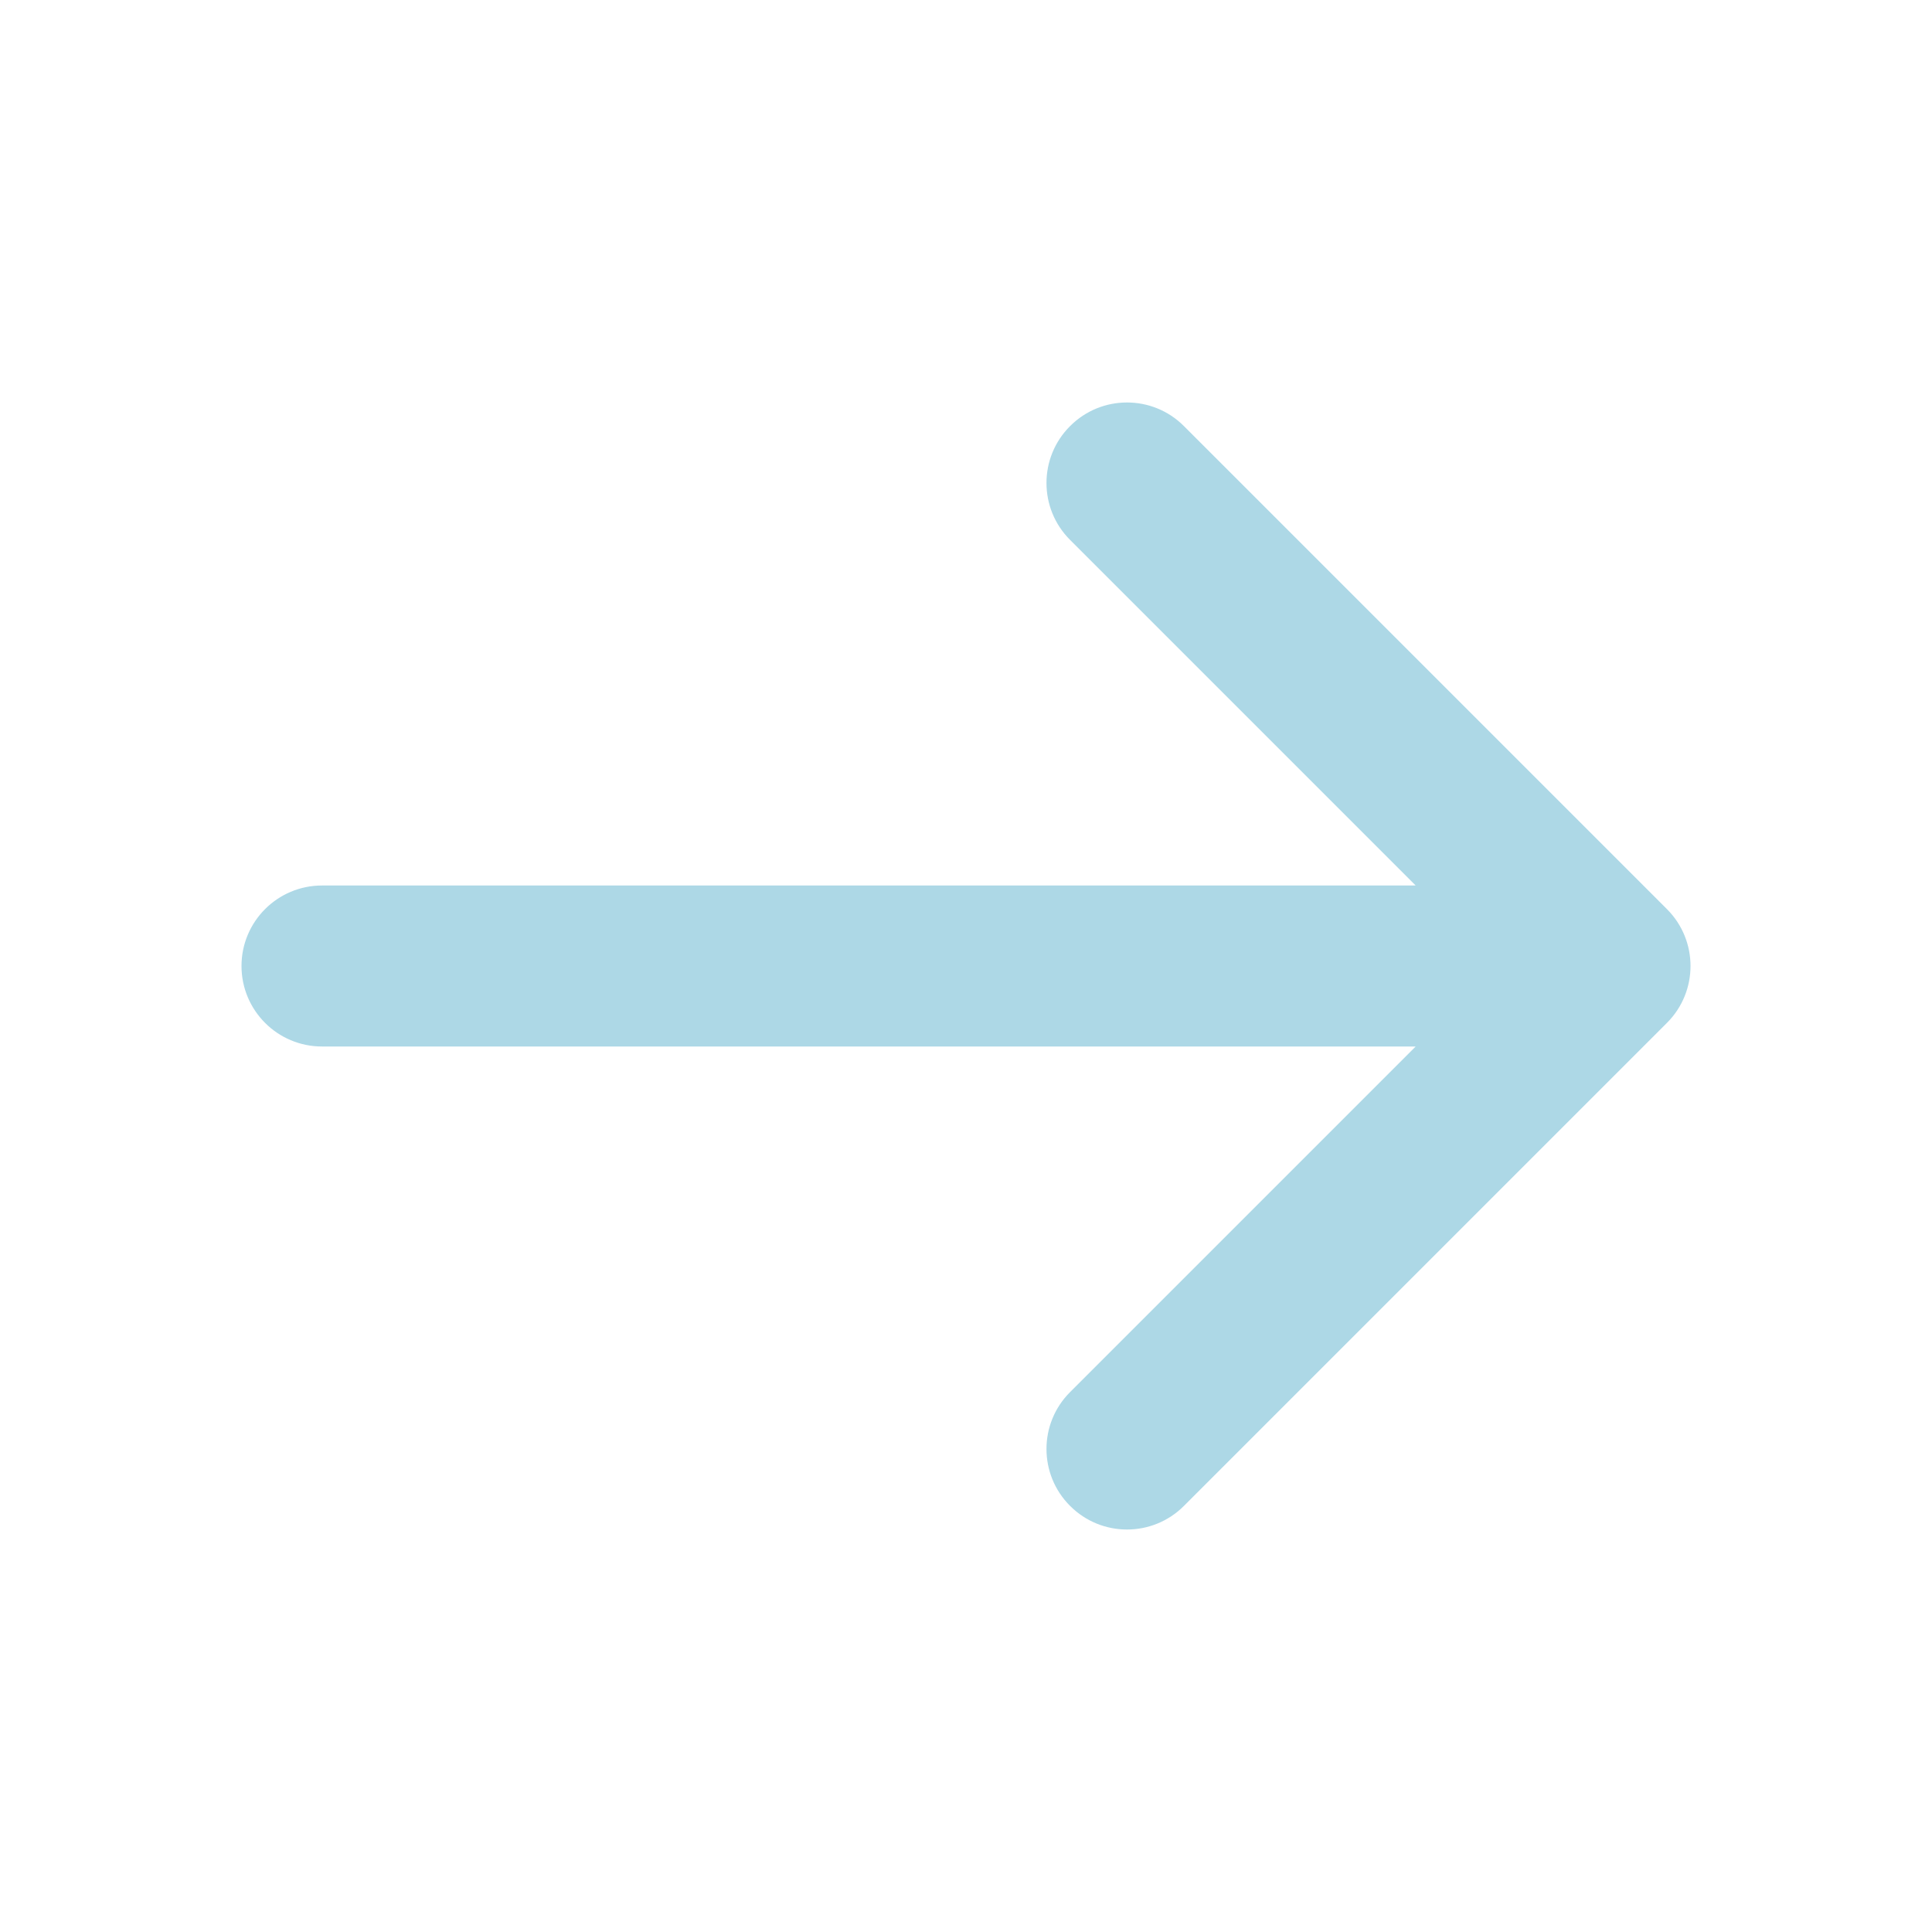
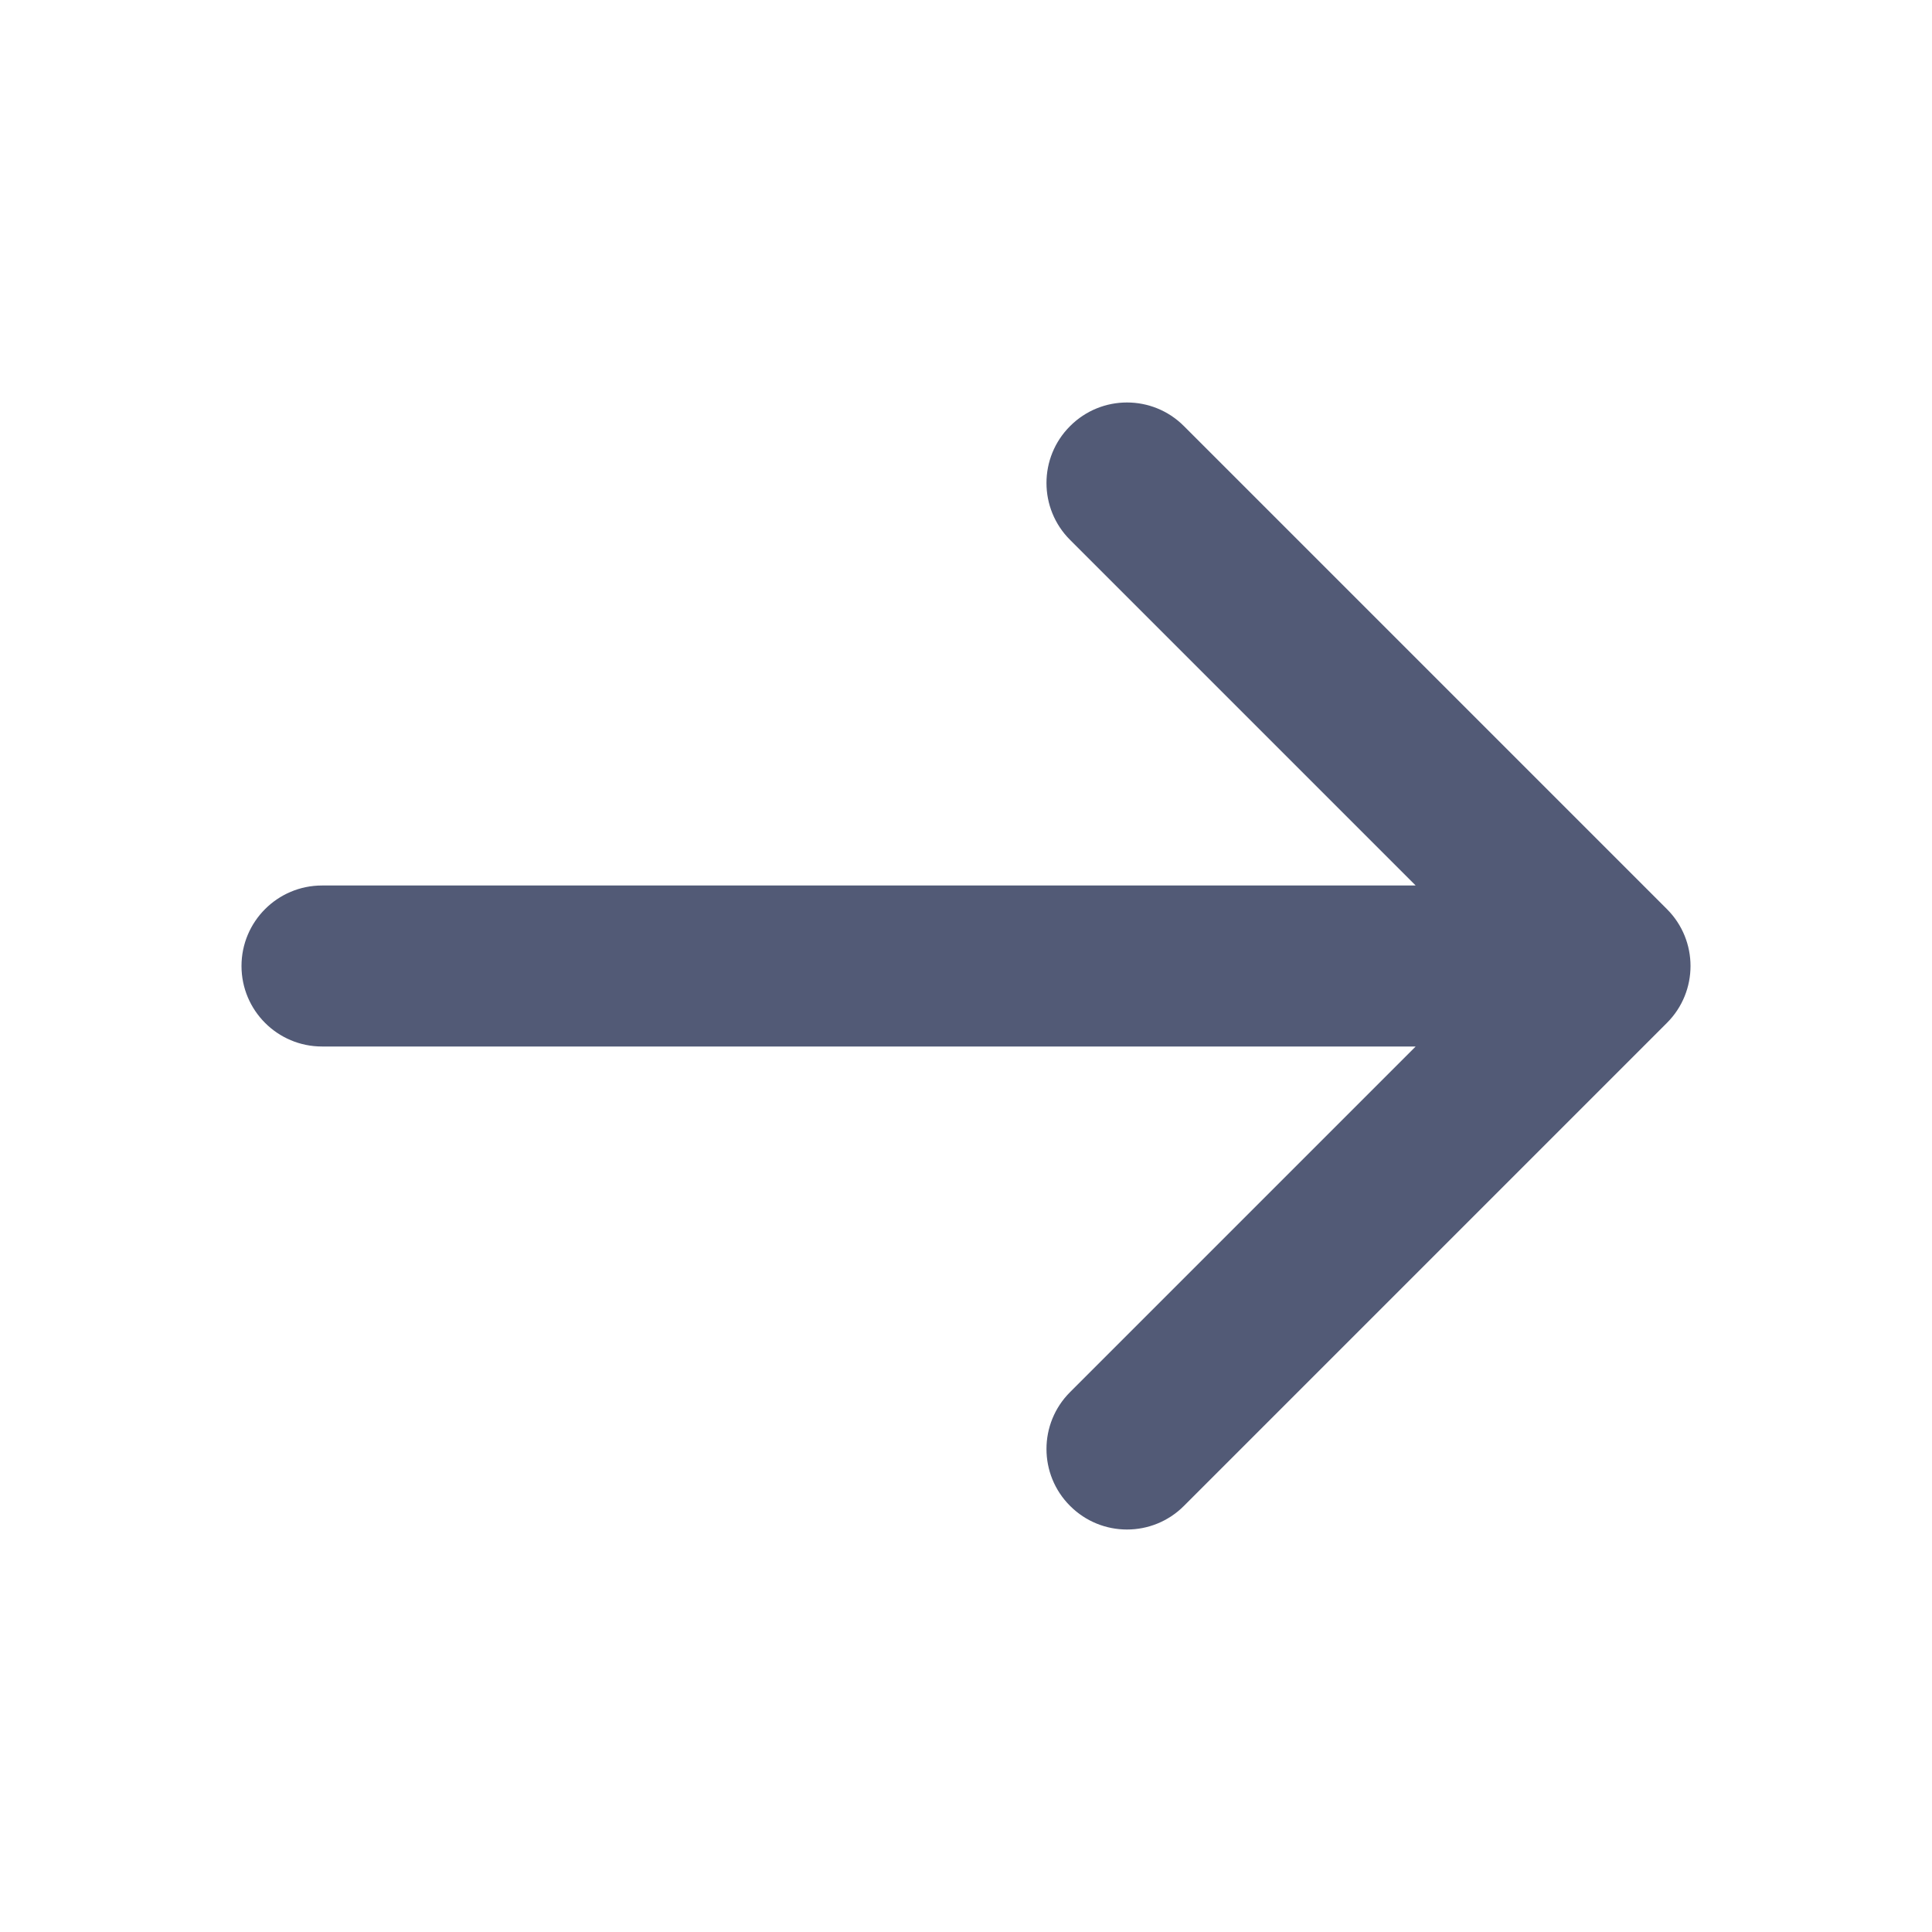
<svg xmlns="http://www.w3.org/2000/svg" overflow="visible" width="20px" viewBox="0 0 24 24" fill="none">
-   <path stroke-linejoin="miter" fill="lightBlue" d="M14.707 5.293C14.317 4.902 13.683 4.902 13.293 5.293C12.902 5.683 12.902 6.317 13.293 6.707L17.586 11H4C3.448 11 3 11.448 3 12C3 12.552 3.448 13 4 13H17.586L13.293 17.293C12.902 17.683 12.902 18.317 13.293 18.707C13.683 19.098 14.317 19.098 14.707 18.707L20.707 12.707C21.098 12.317 21.098 11.683 20.707 11.293L14.707 5.293Z">
+   <path stroke-linejoin="miter" fill="#525a76" d="M14.707 5.293C14.317 4.902 13.683 4.902 13.293 5.293C12.902 5.683 12.902 6.317 13.293 6.707L17.586 11H4C3.448 11 3 11.448 3 12C3 12.552 3.448 13 4 13H17.586L13.293 17.293C12.902 17.683 12.902 18.317 13.293 18.707C13.683 19.098 14.317 19.098 14.707 18.707L20.707 12.707C21.098 12.317 21.098 11.683 20.707 11.293L14.707 5.293Z">
                            </path>
</svg>
